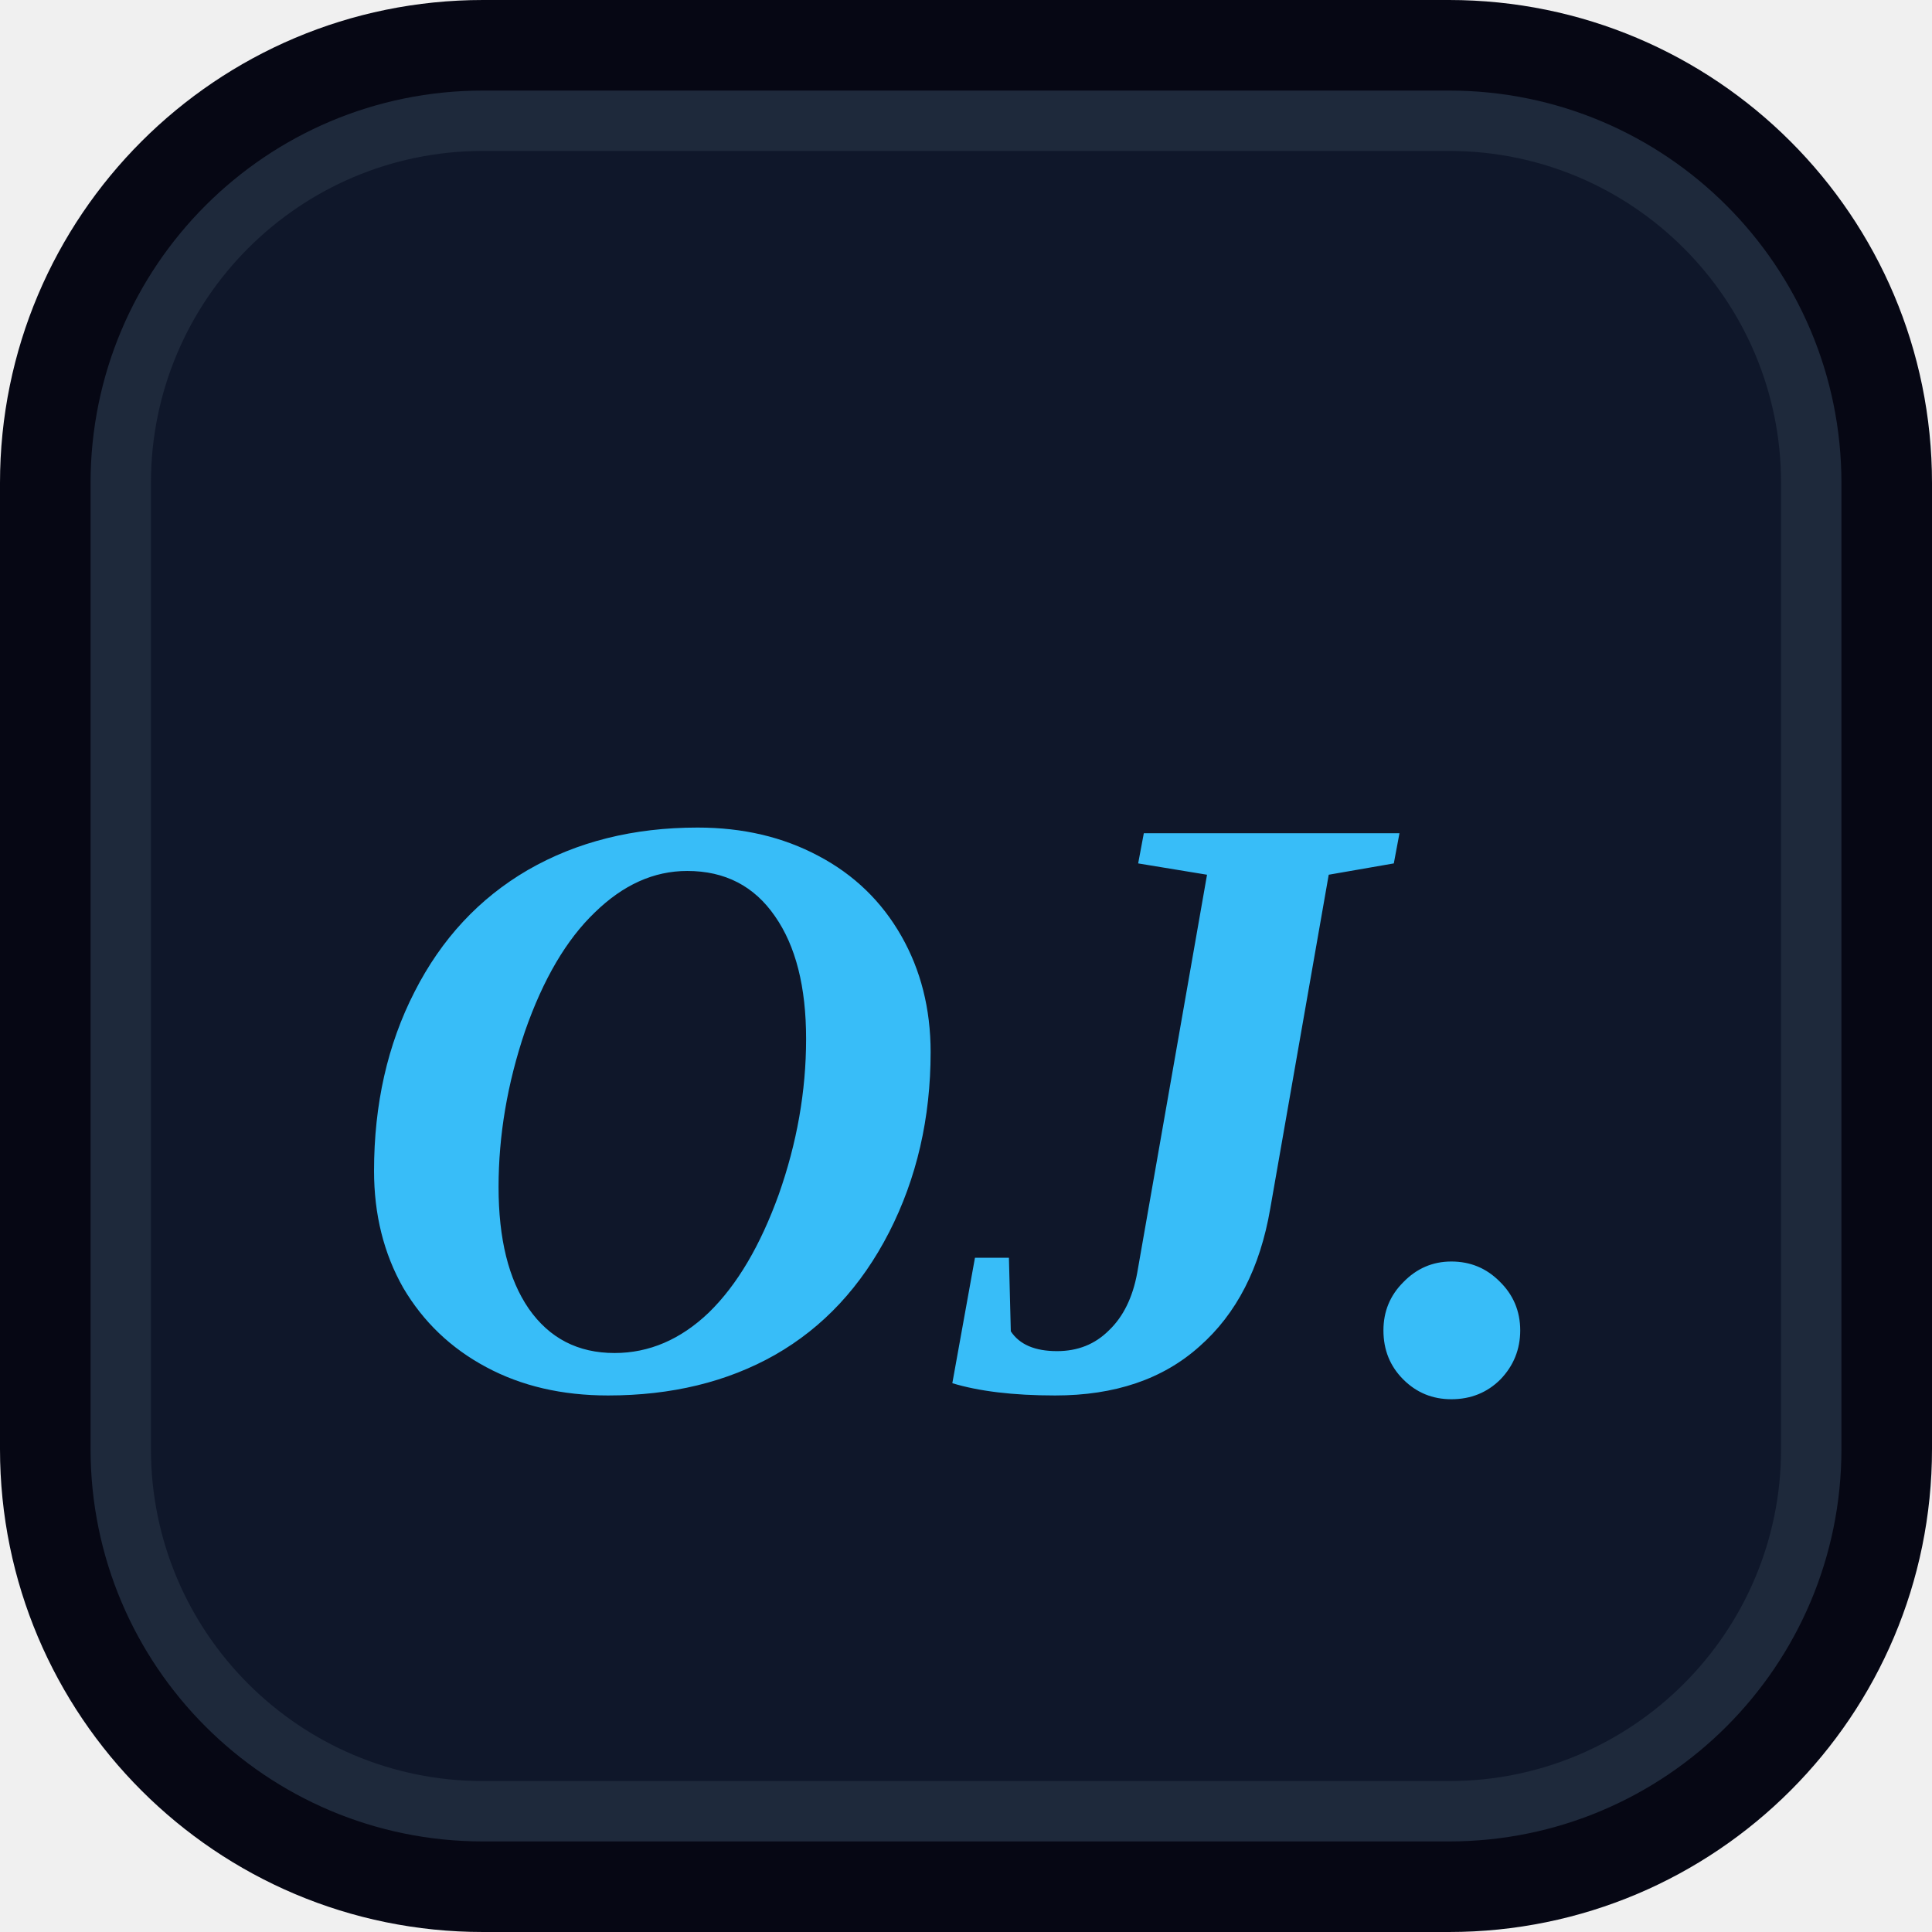
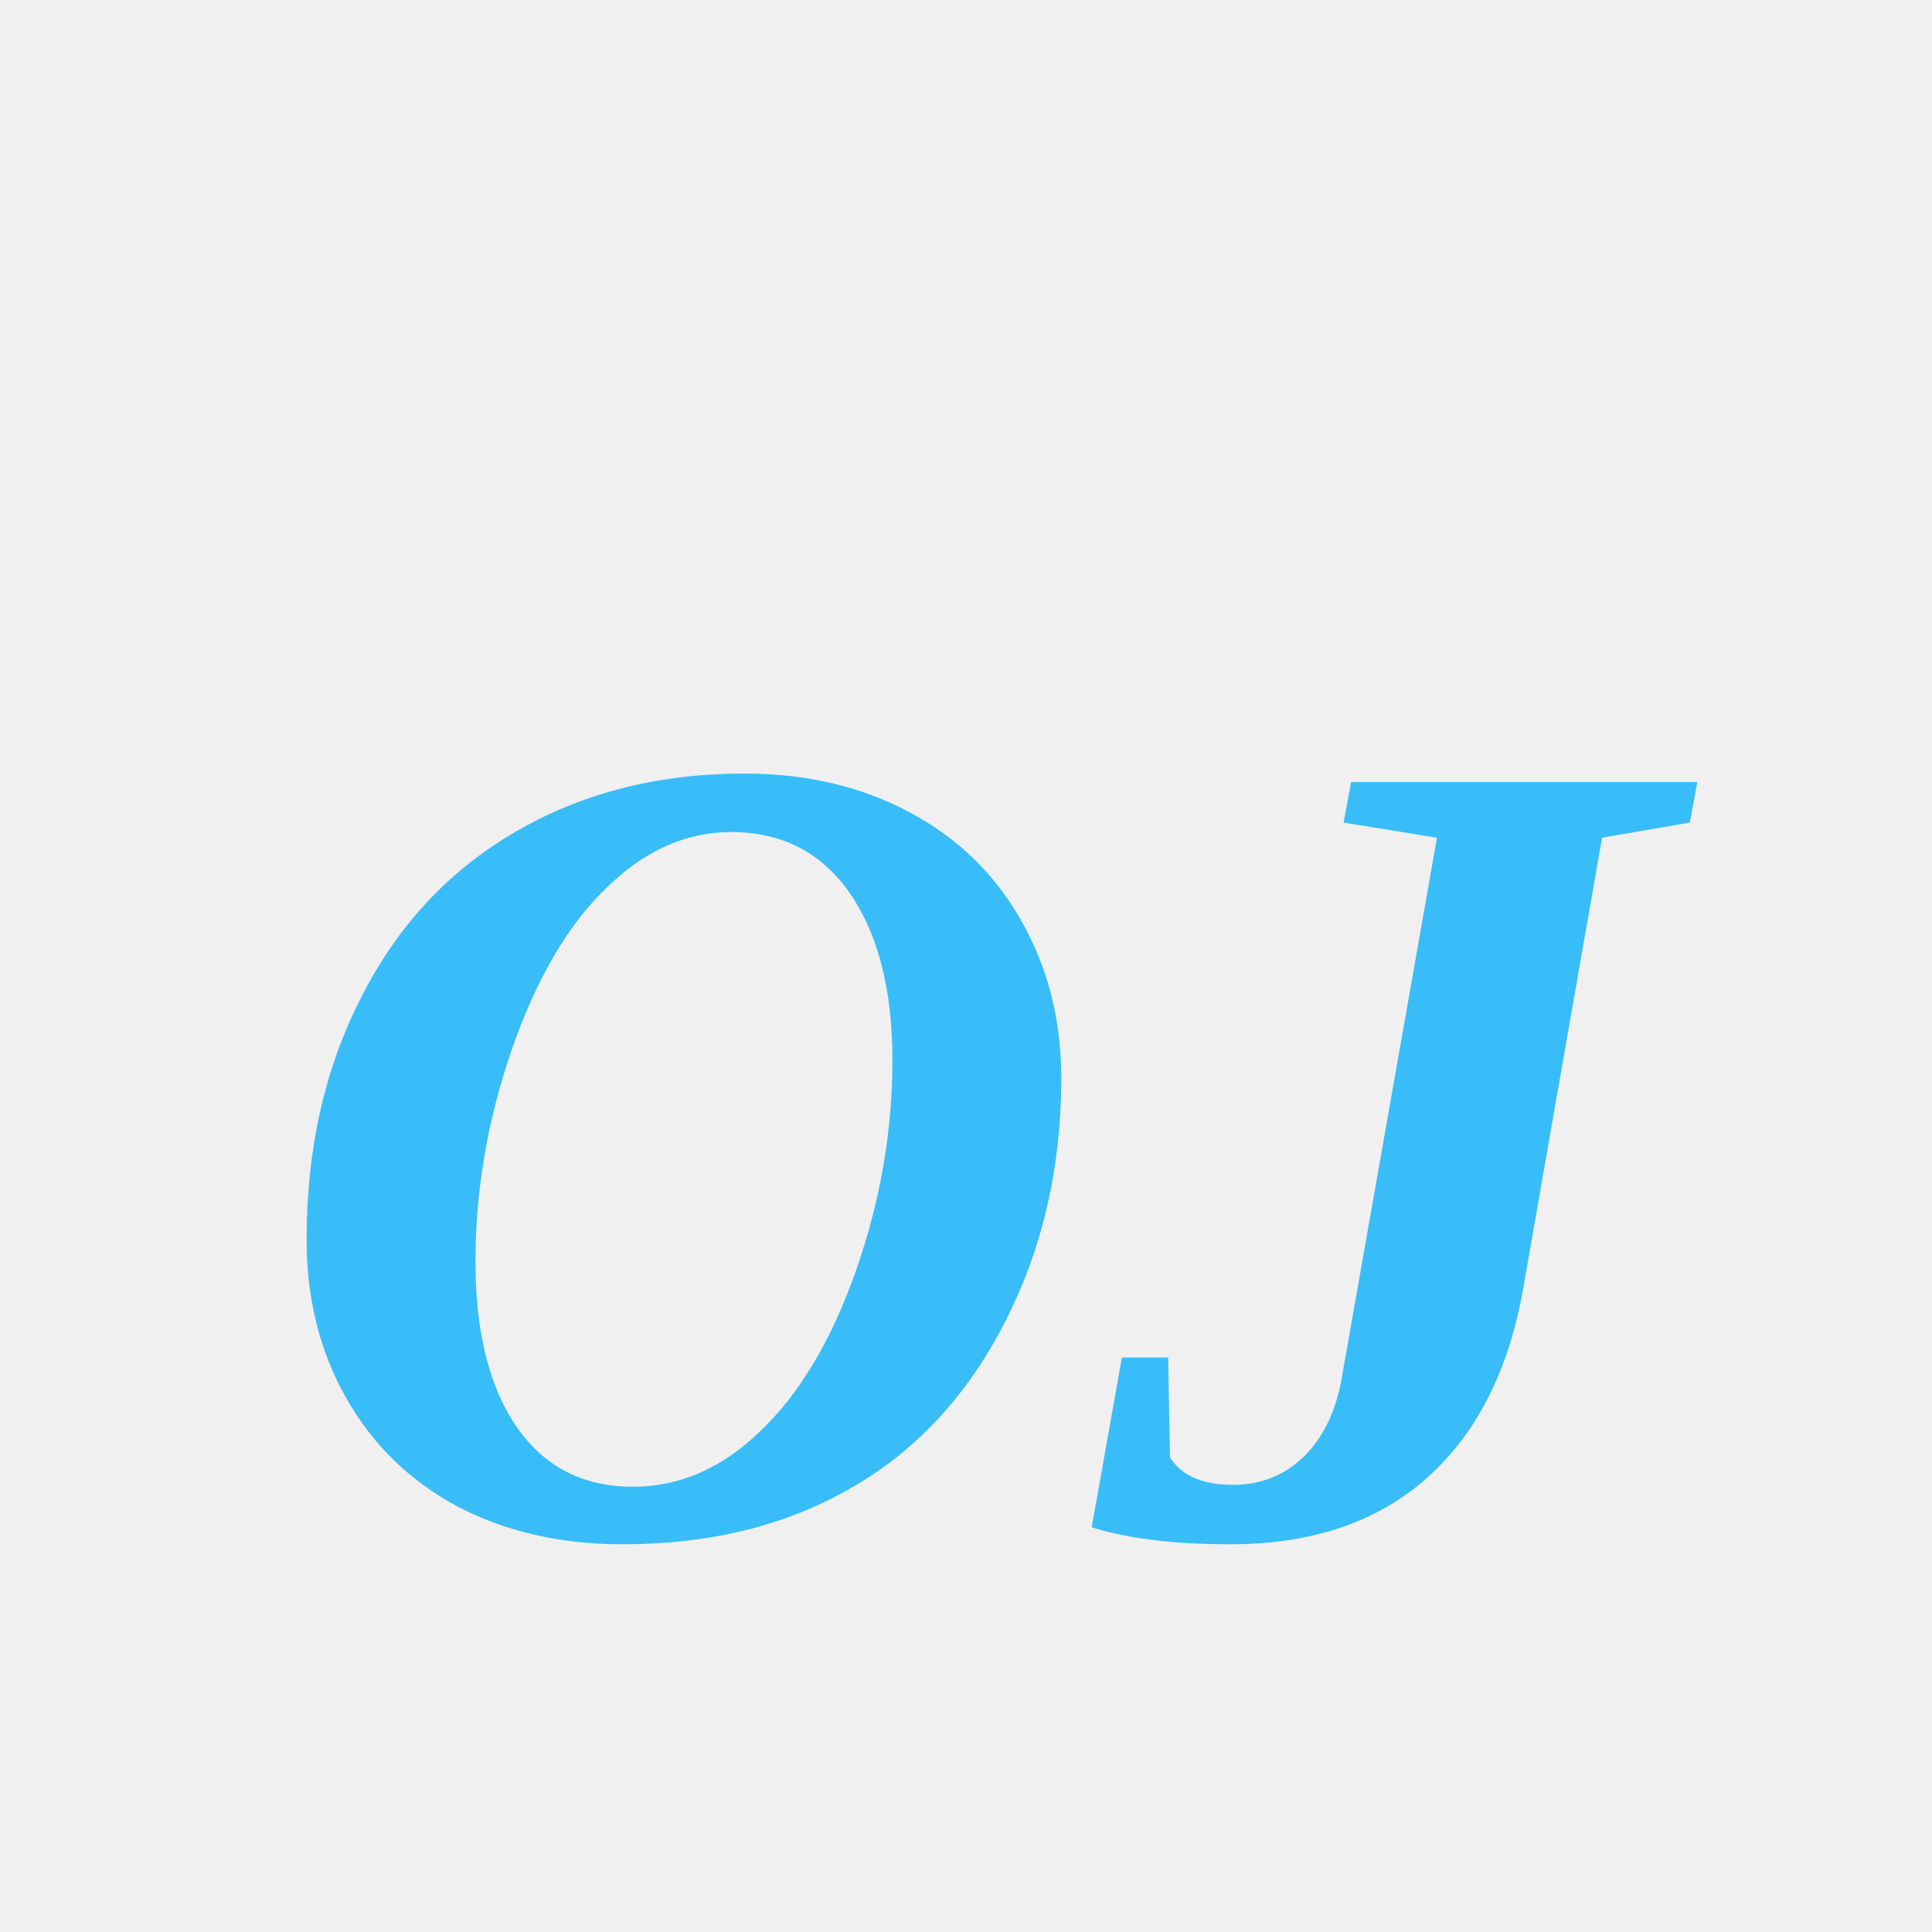
<svg xmlns="http://www.w3.org/2000/svg" viewBox="0 0 32 32" width="32" height="32">
  <style>
-     .bg { fill: #060714; rx: 8px; }
-     .card { fill: #0f172a; stroke: #1e293b; stroke-width: 1px; rx: 6px; }
-     .text {
+     text {
      fill: #38bdf8;
      font-family: Georgia, 'Times New Roman', serif;
-       font-size: 14px;
+       font-size: 19px;
      font-weight: bold;
      font-style: italic;
    }
    @media (prefers-color-scheme: light) {
-       .bg { fill: #f5f2eb; }
-       .card { fill: #ffffff; stroke: #e4dfd5; }
-       .text { fill: #2e5a44; }
+       text {
+         fill: #2e5a44;
+       }
    }
  </style>
-   <rect width="32" height="32" class="bg" />
-   <rect x="2" y="2" width="28" height="28" class="card" />
-   <text x="16" y="19" text-anchor="middle" dominant-baseline="middle" class="text">OJ.</text>
+   <text x="16" y="20" text-anchor="middle" dominant-baseline="middle">OJ</text>
</svg>
